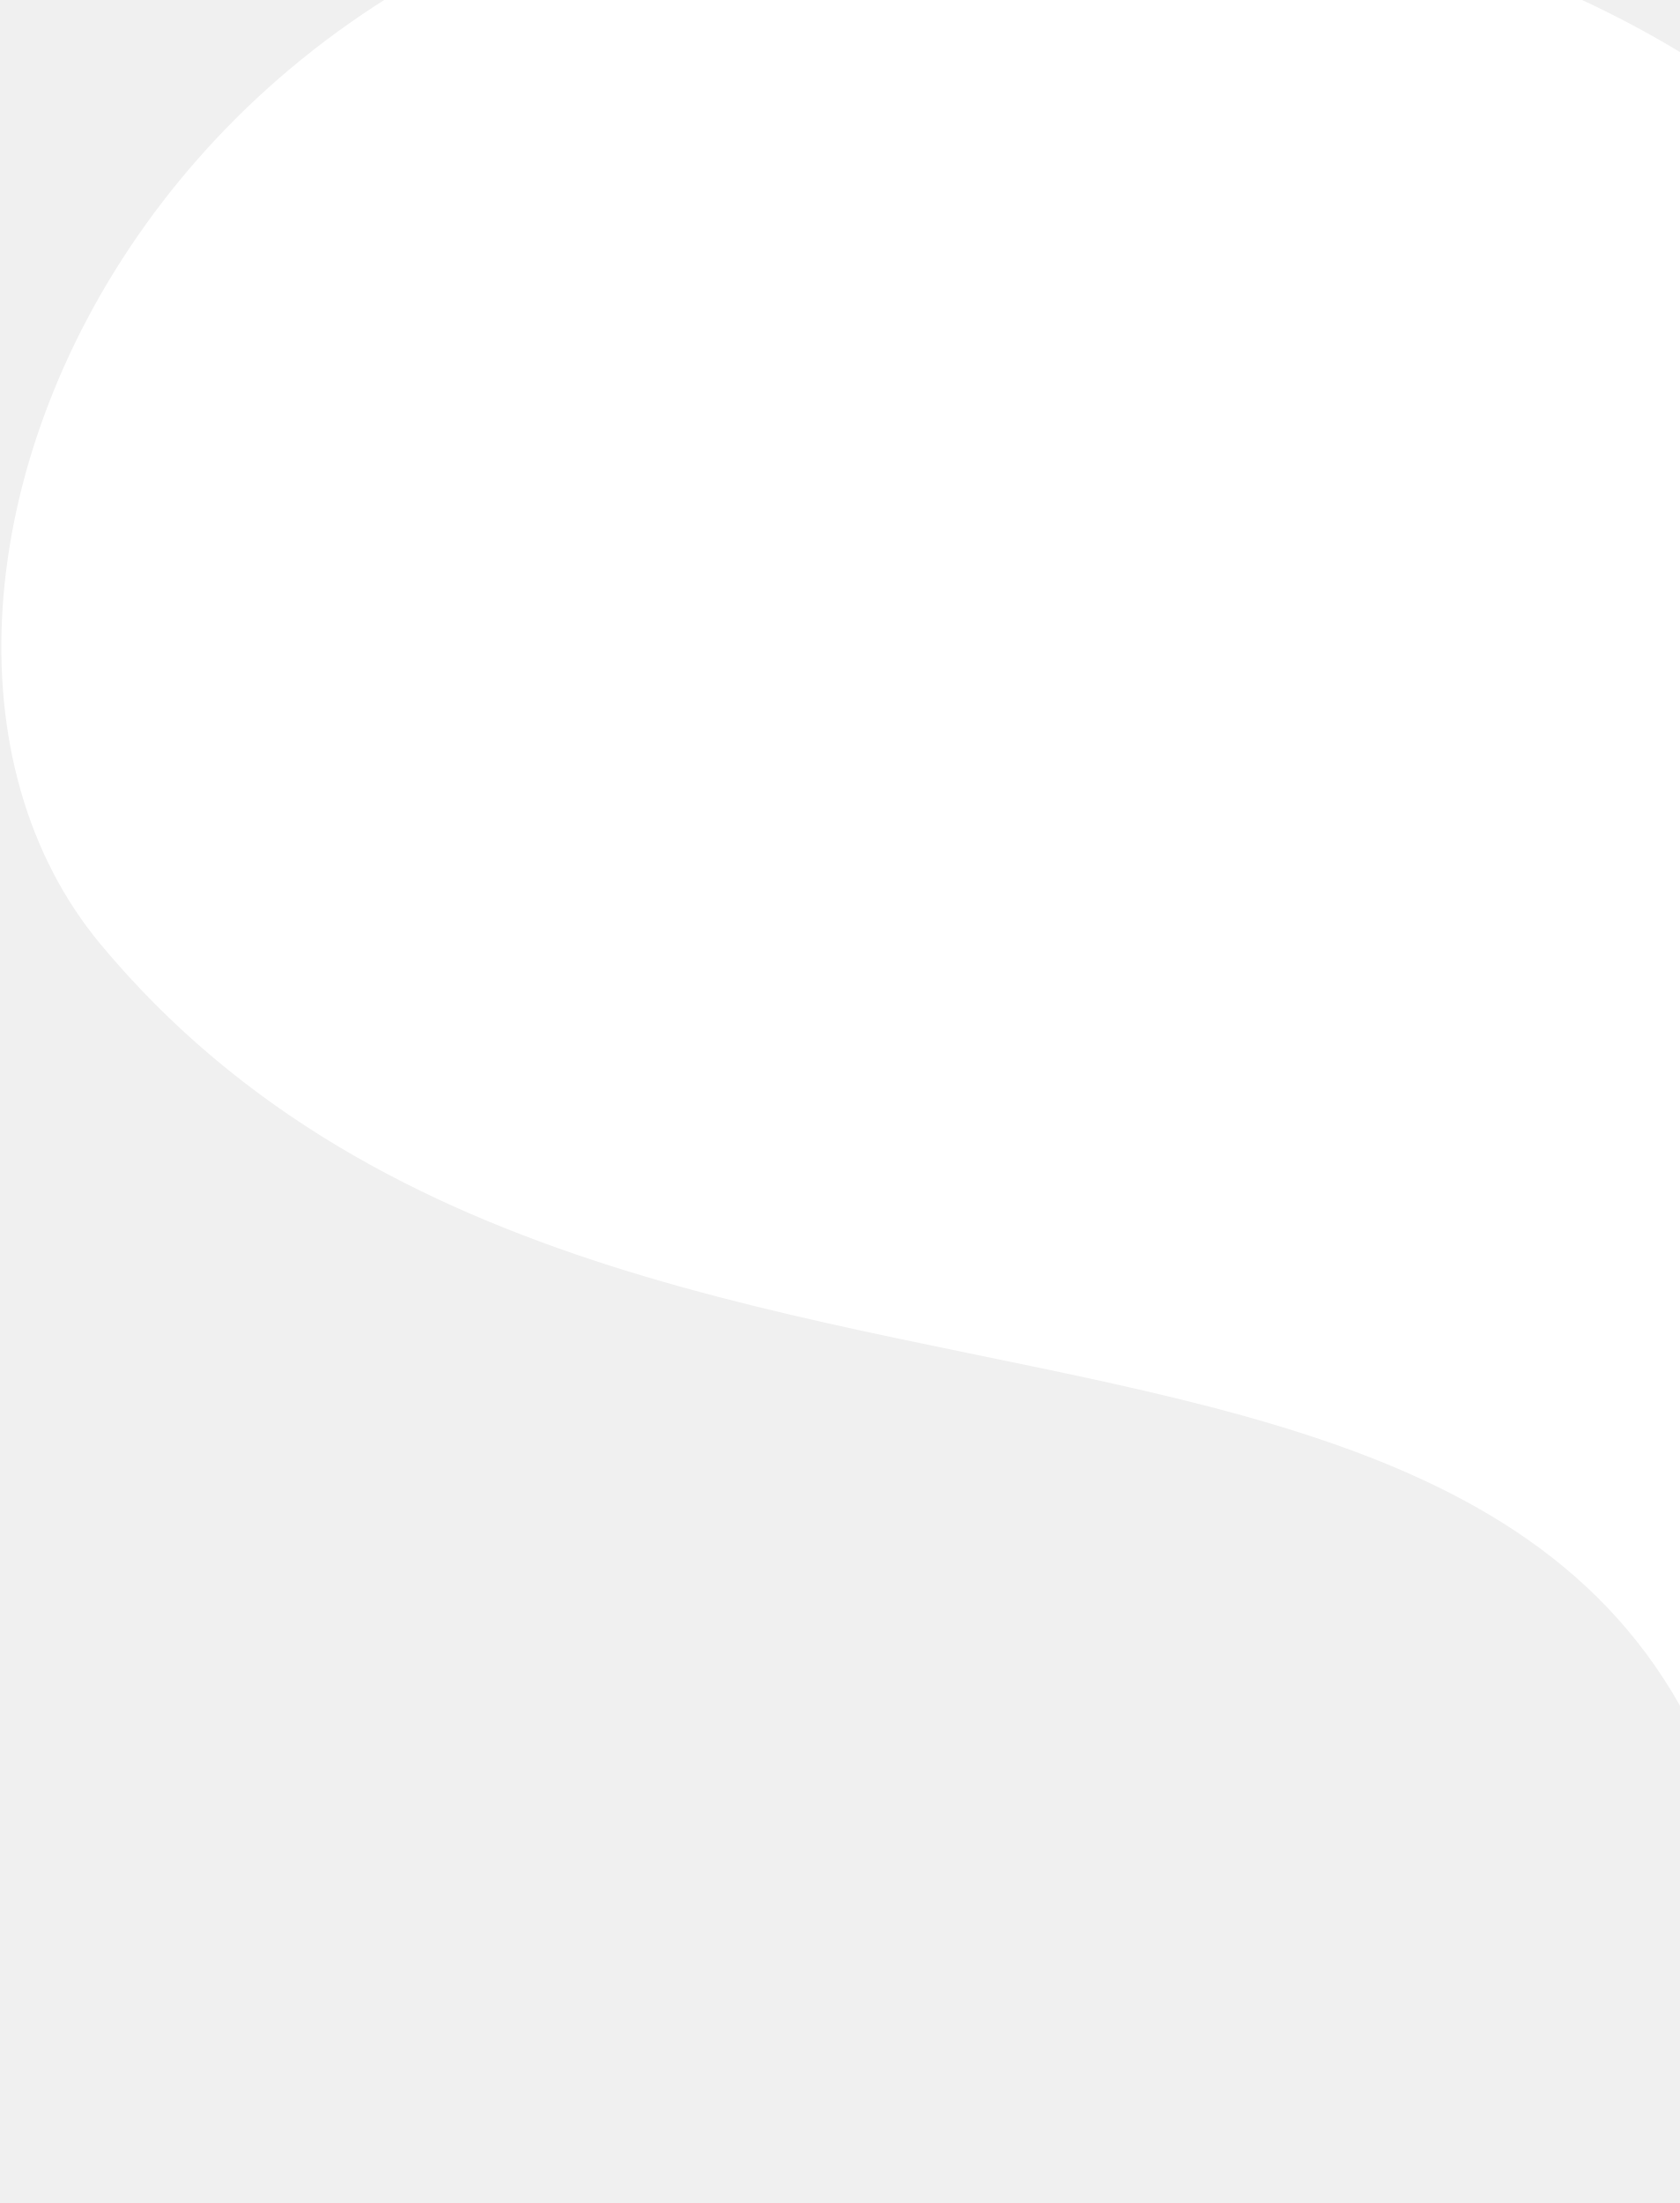
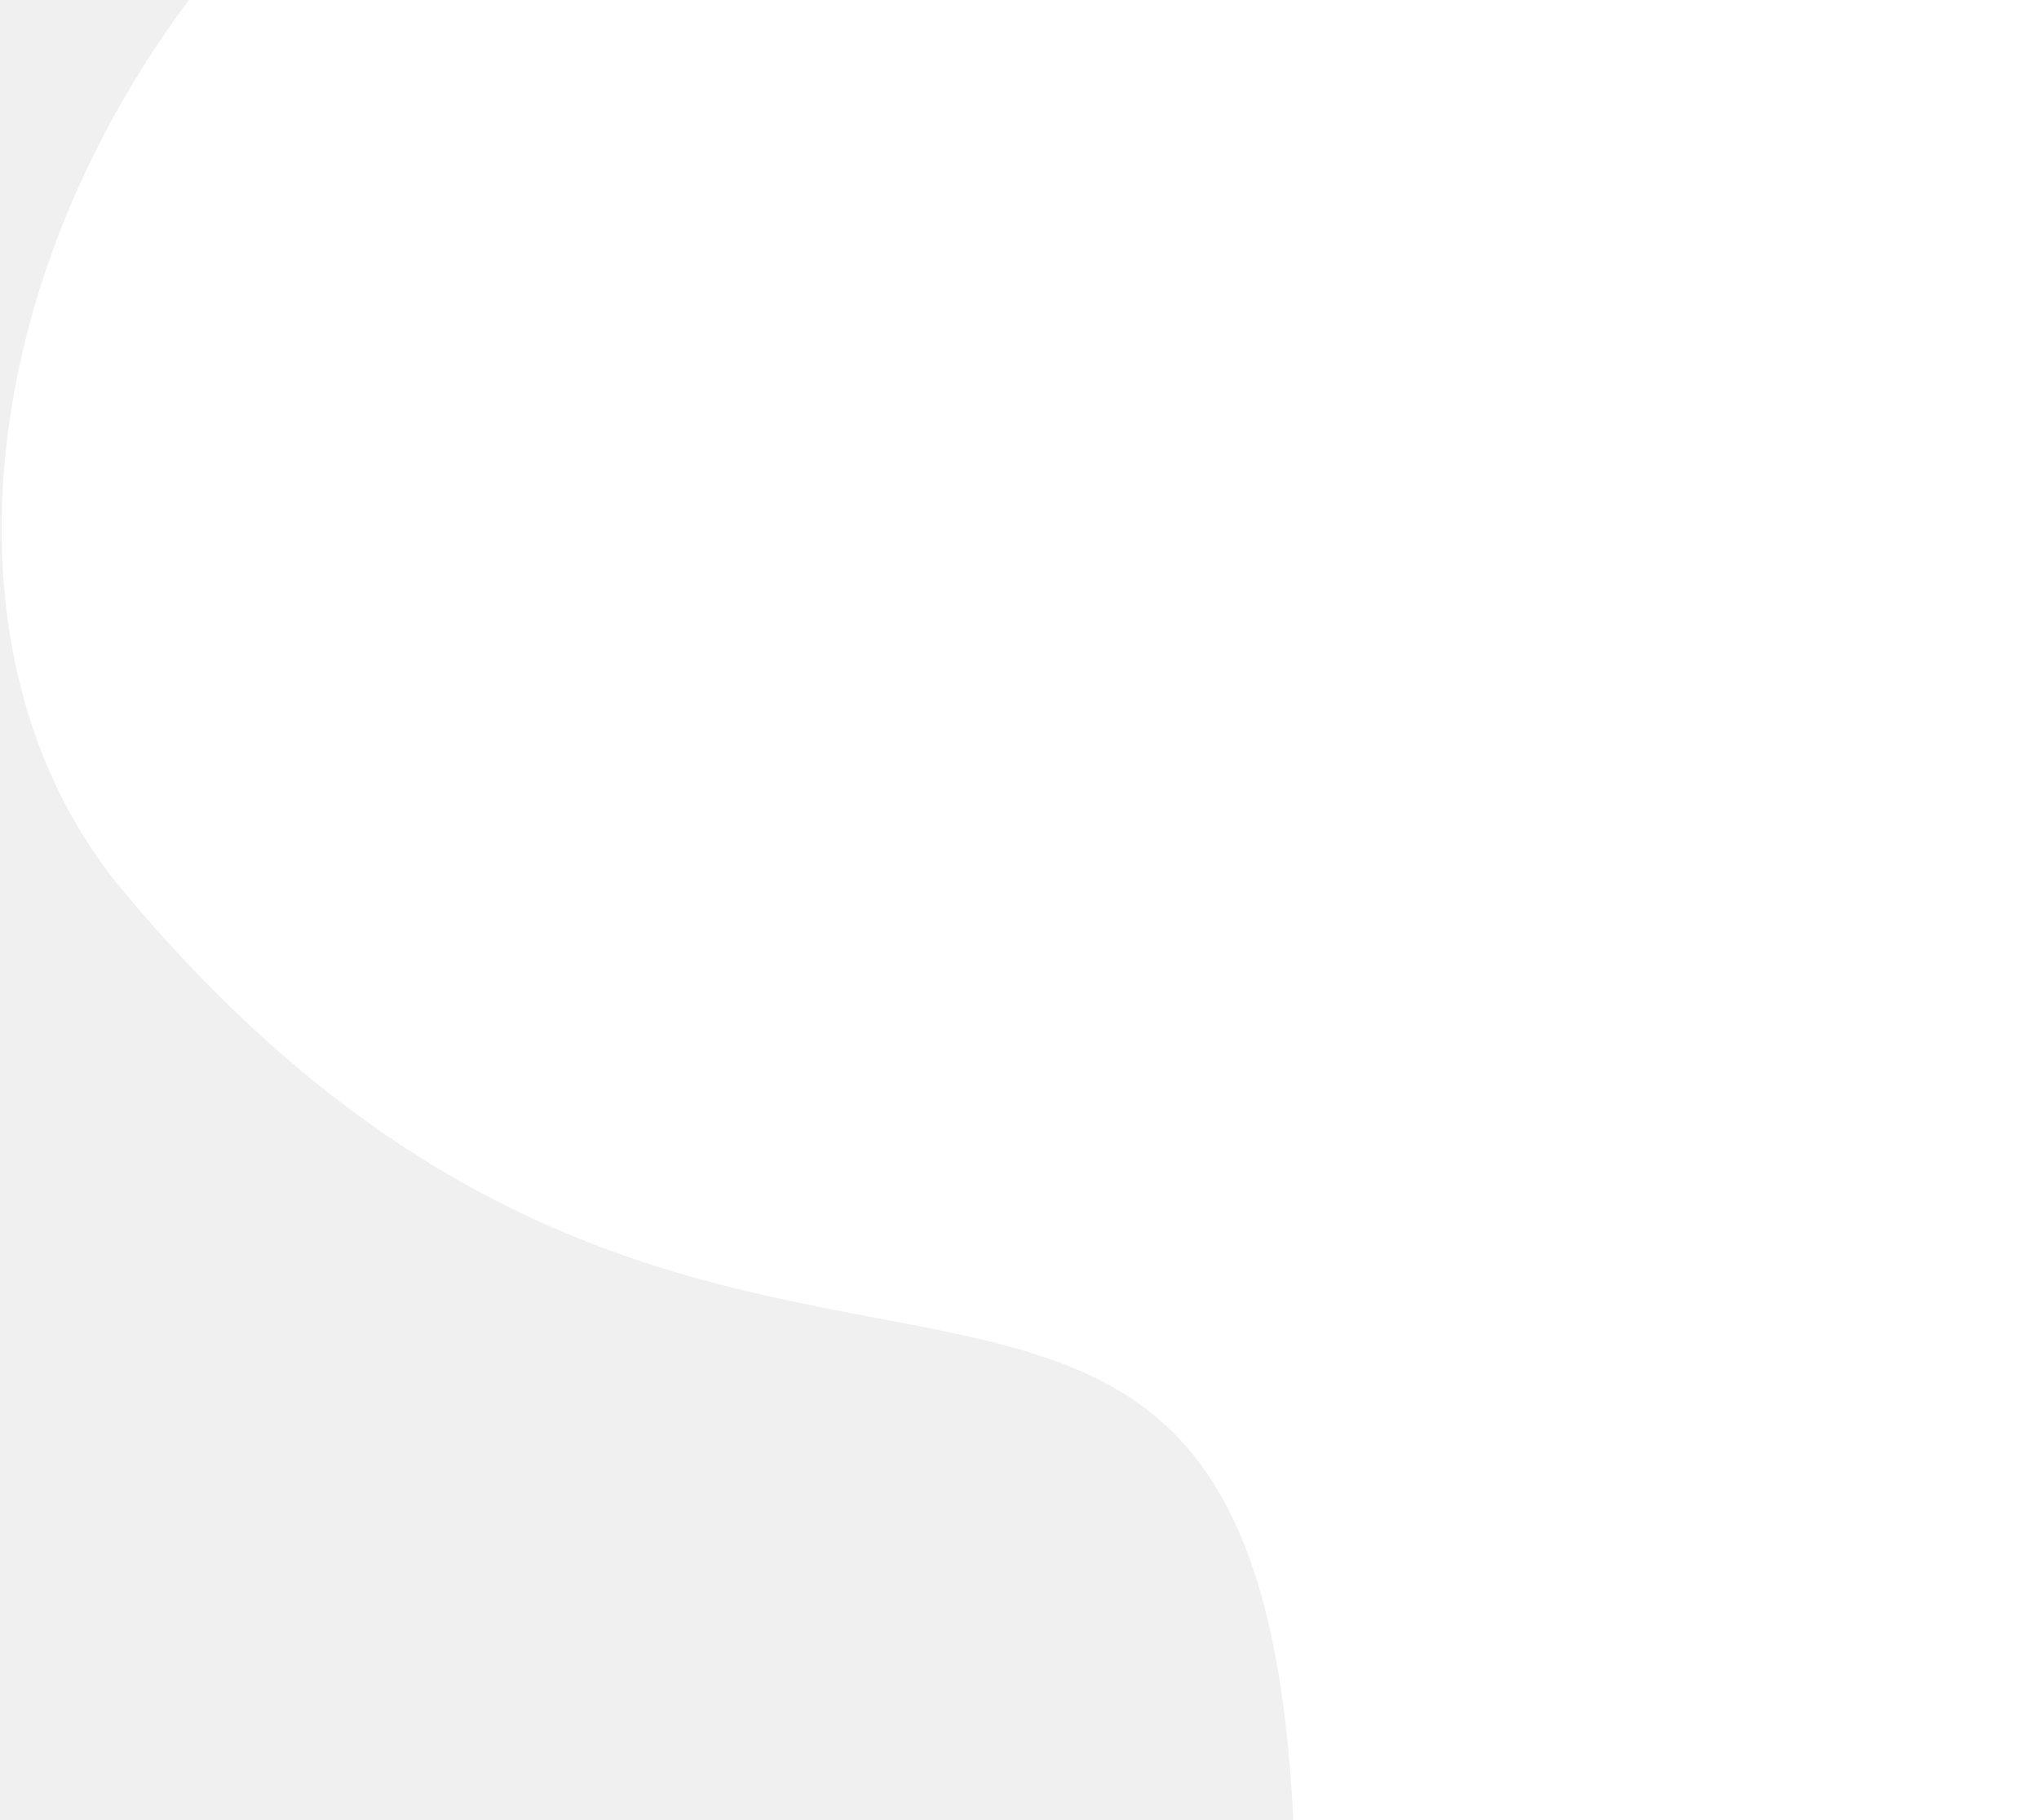
- <svg xmlns="http://www.w3.org/2000/svg" width="717" height="940" viewBox="0 0 717 940" fill="none">
-   <path d="M888.134 435.02C888.134 676.645 991.625 940 750 940C789.866 450.979 284.013 692.293 43 403C-84.466 250 80.866 -109.021 463.5 -57C846.134 -4.98 888.134 193.396 888.134 435.02Z" fill="white" />
+ <svg xmlns="http://www.w3.org/2000/svg" width="717" height="640" fill="none">
+   <path d="M888.134 345.02c0 241.625-195.876 437.501-437.5 437.501C490.5 293.5 284.013 602.293 43 313-84.466 160 80.866-199.021 463.5-147c382.634 52.02 424.634 250.396 424.634 492.02z" fill="#fff" />
</svg>
